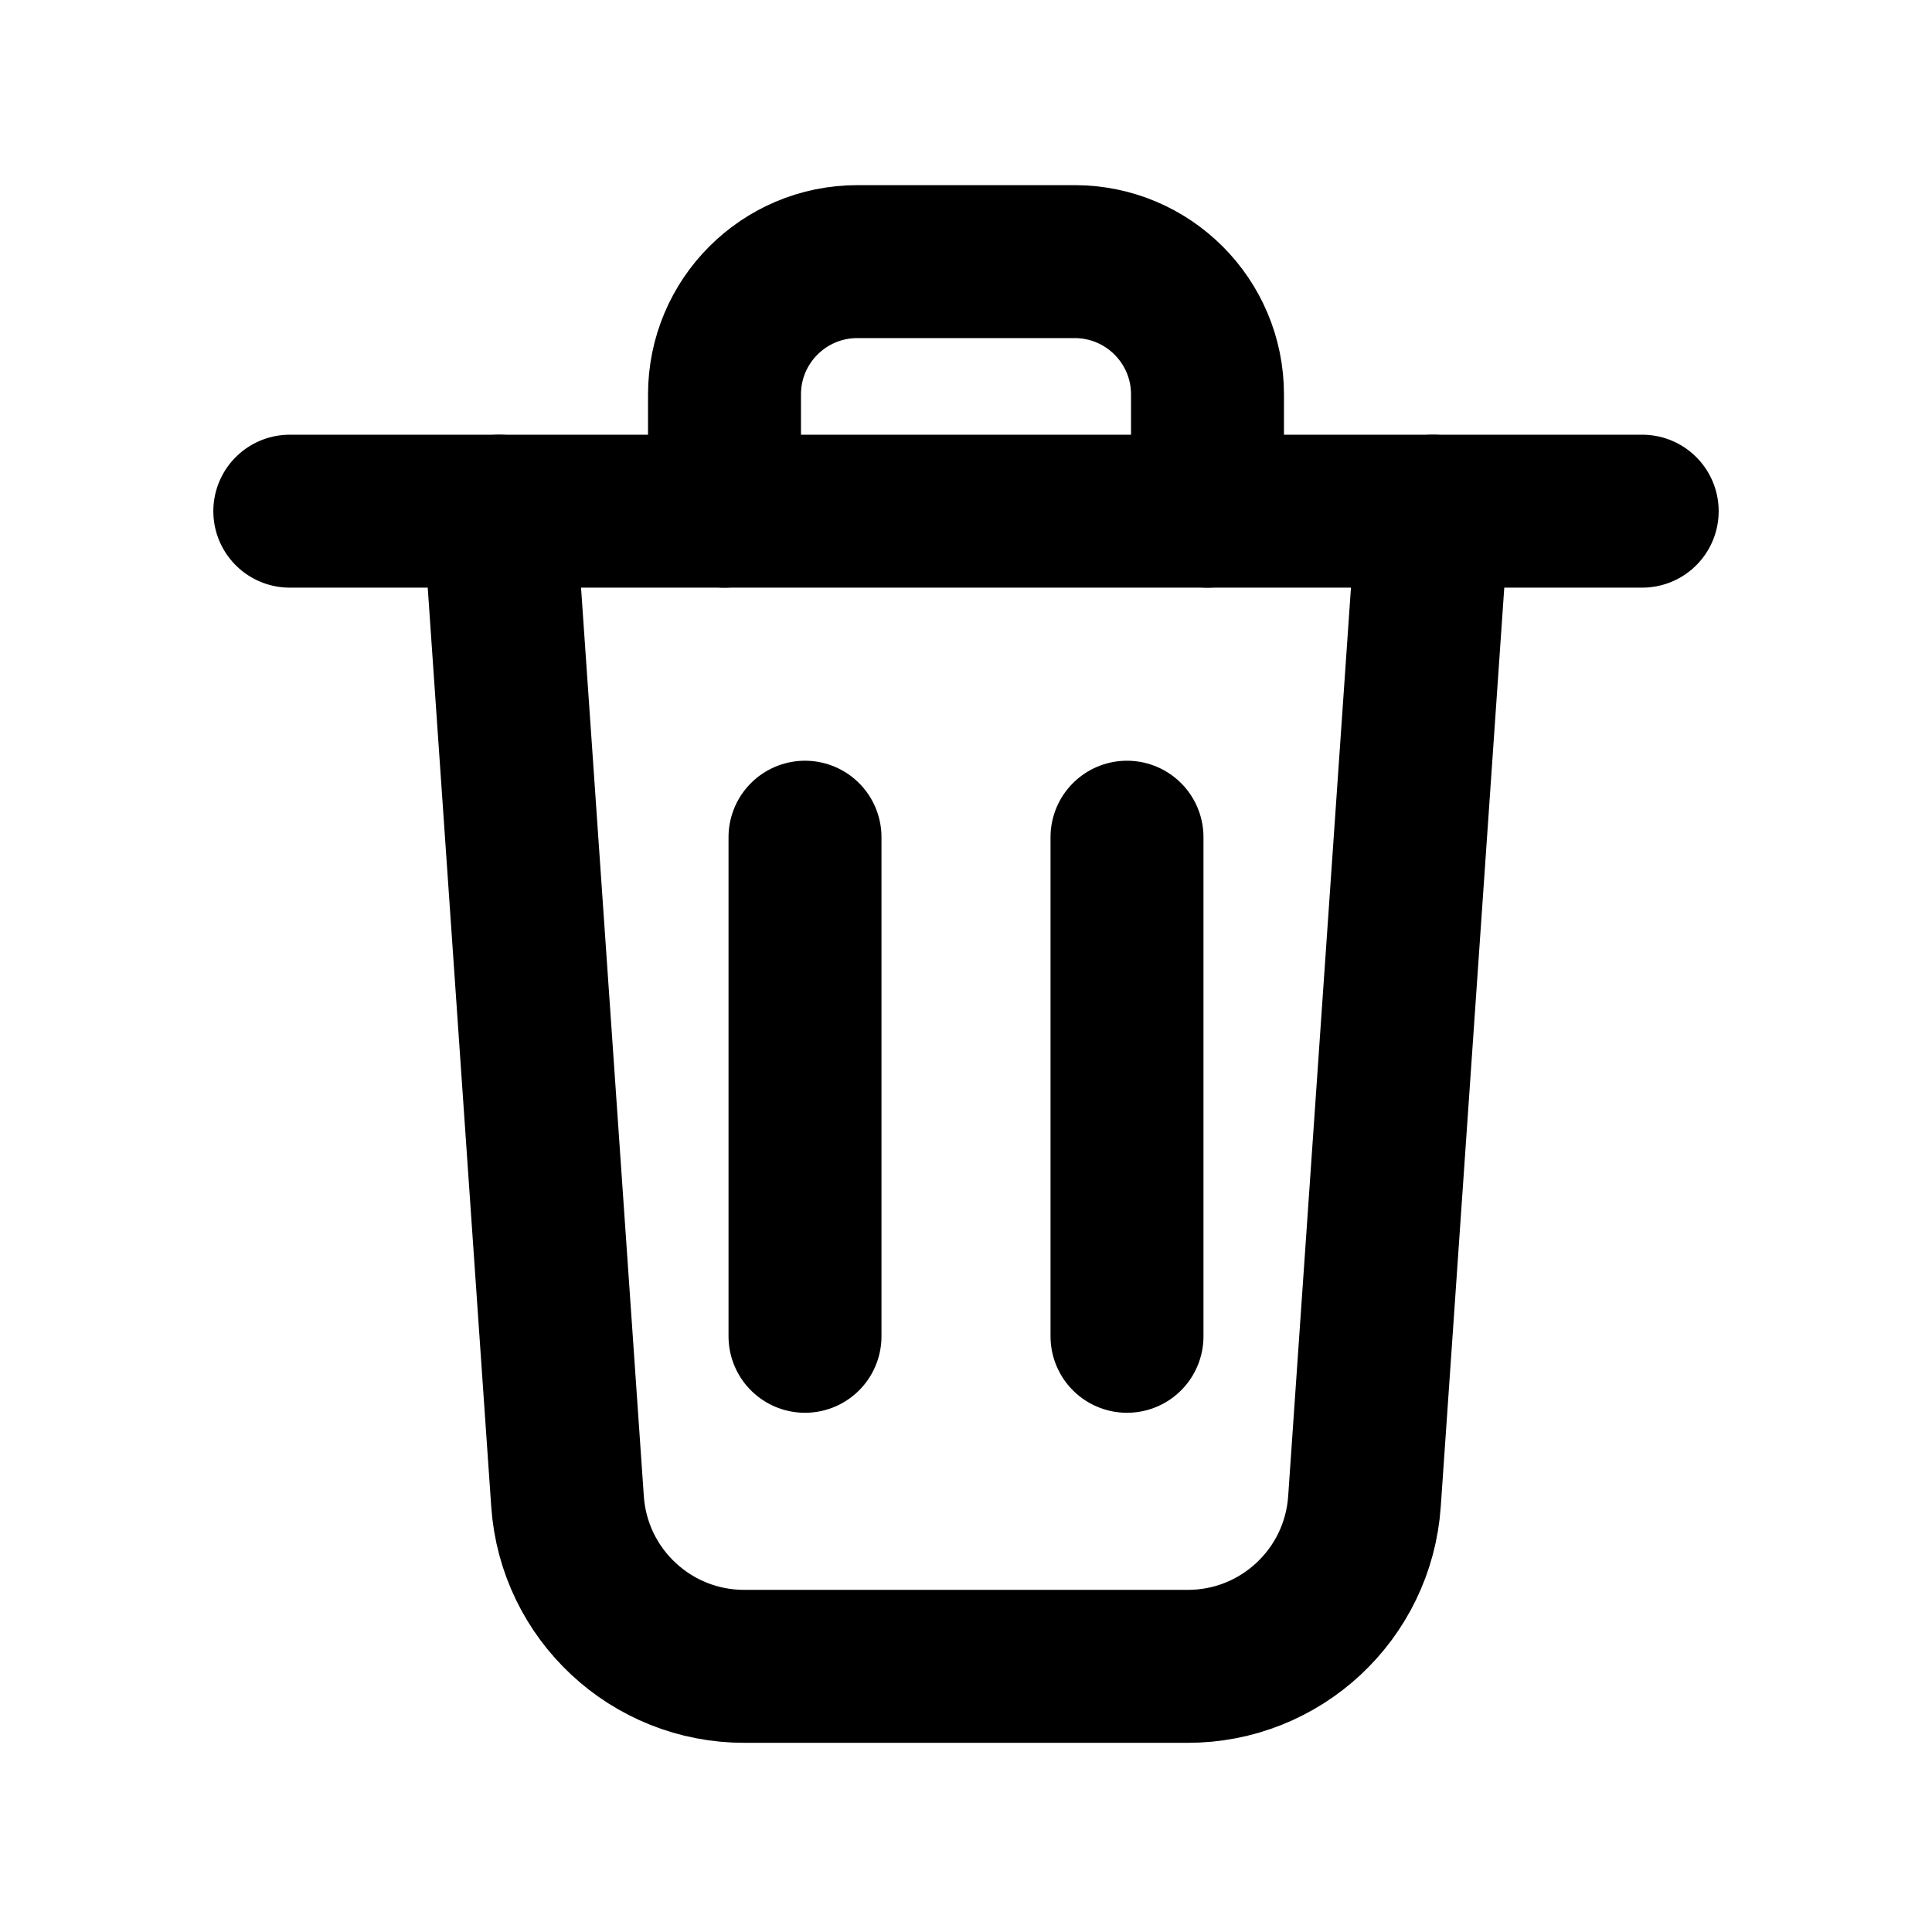
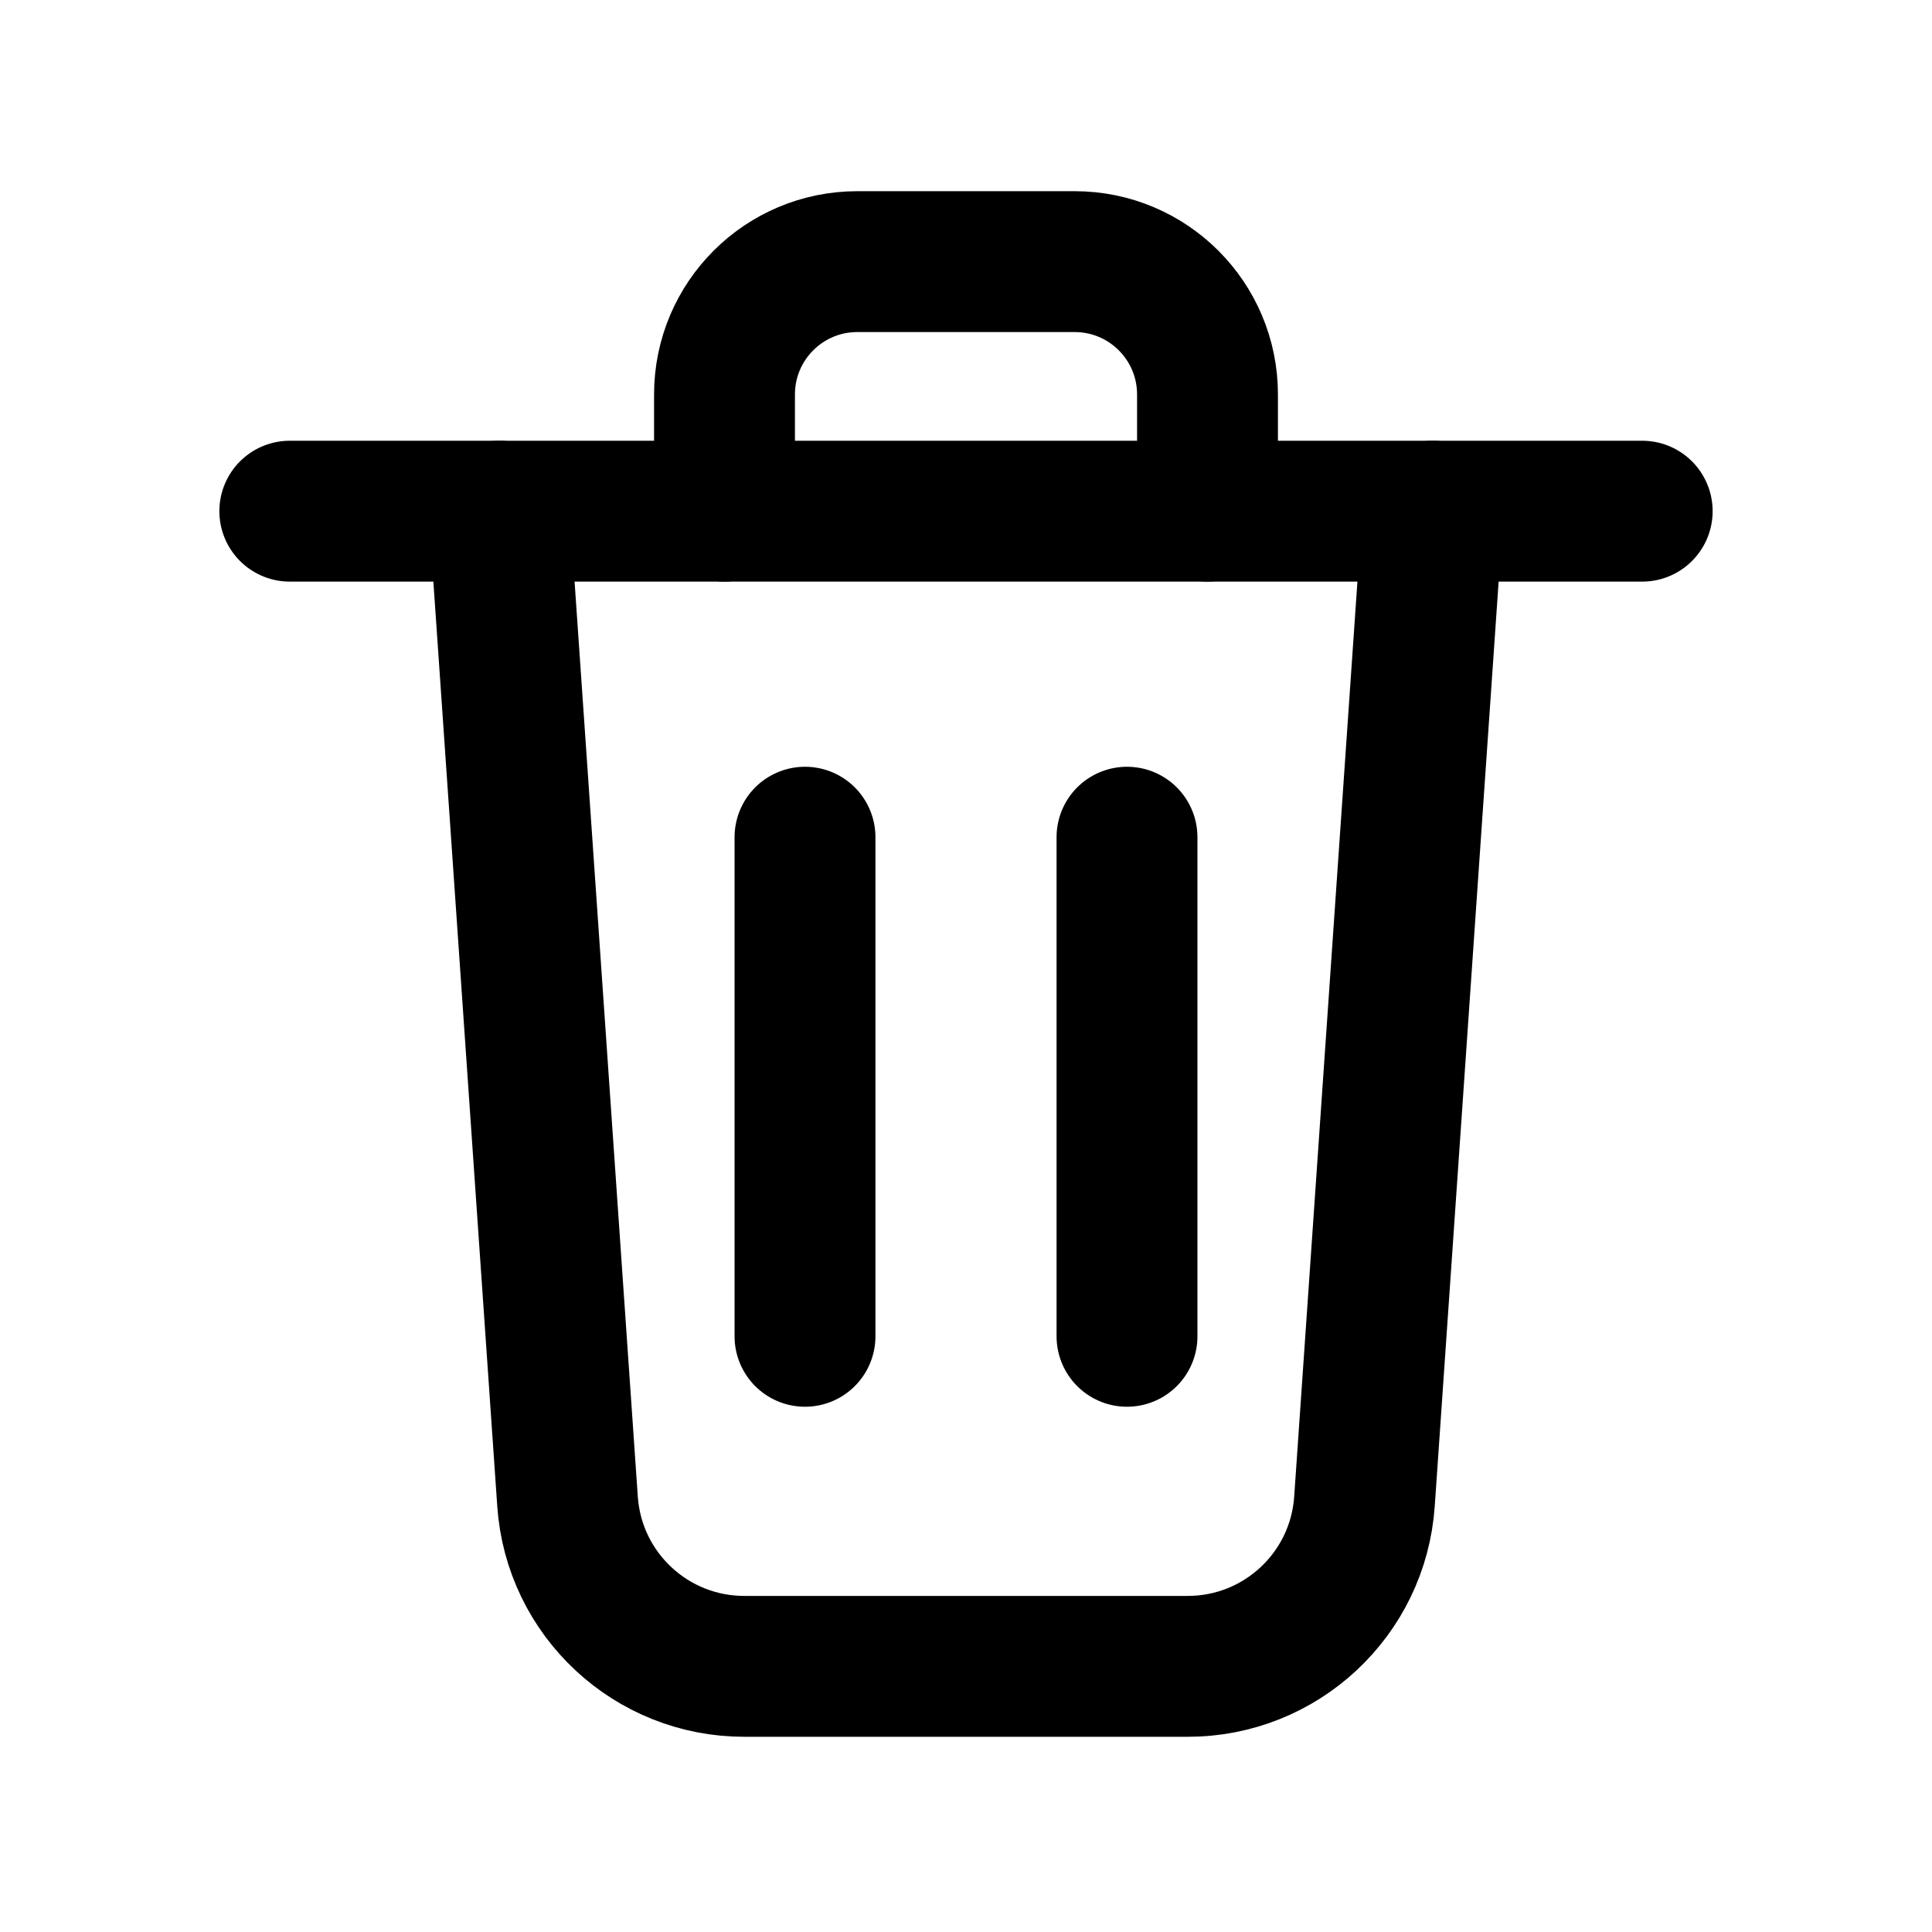
- <svg xmlns="http://www.w3.org/2000/svg" viewBox="0 0 24 24" width="24" height="24" fill="none" stroke="currentColor" stroke-width="1.9" stroke-linecap="round" stroke-linejoin="round">
+ <svg xmlns="http://www.w3.org/2000/svg" viewBox="0 0 24 24" width="24" height="24" fill="none" stroke="currentColor" stroke-width="1.75" stroke-linecap="round" stroke-linejoin="round">
  <path d="M3.6 6.35h16.8" />
  <path d="M9 6.35V4.9a1.65 1.65 0 0 1 1.65-1.65h2.7A1.65 1.65 0 0 1 15 4.9v1.45" />
  <path d="m6.2 6.35.85 12.3a2.2 2.2 0 0 0 2.2 2.05h5.5a2.2 2.2 0 0 0 2.2-2.05l.85-12.3" />
  <path d="M10 10.4v6.2m4-6.2v6.2" />
</svg>
